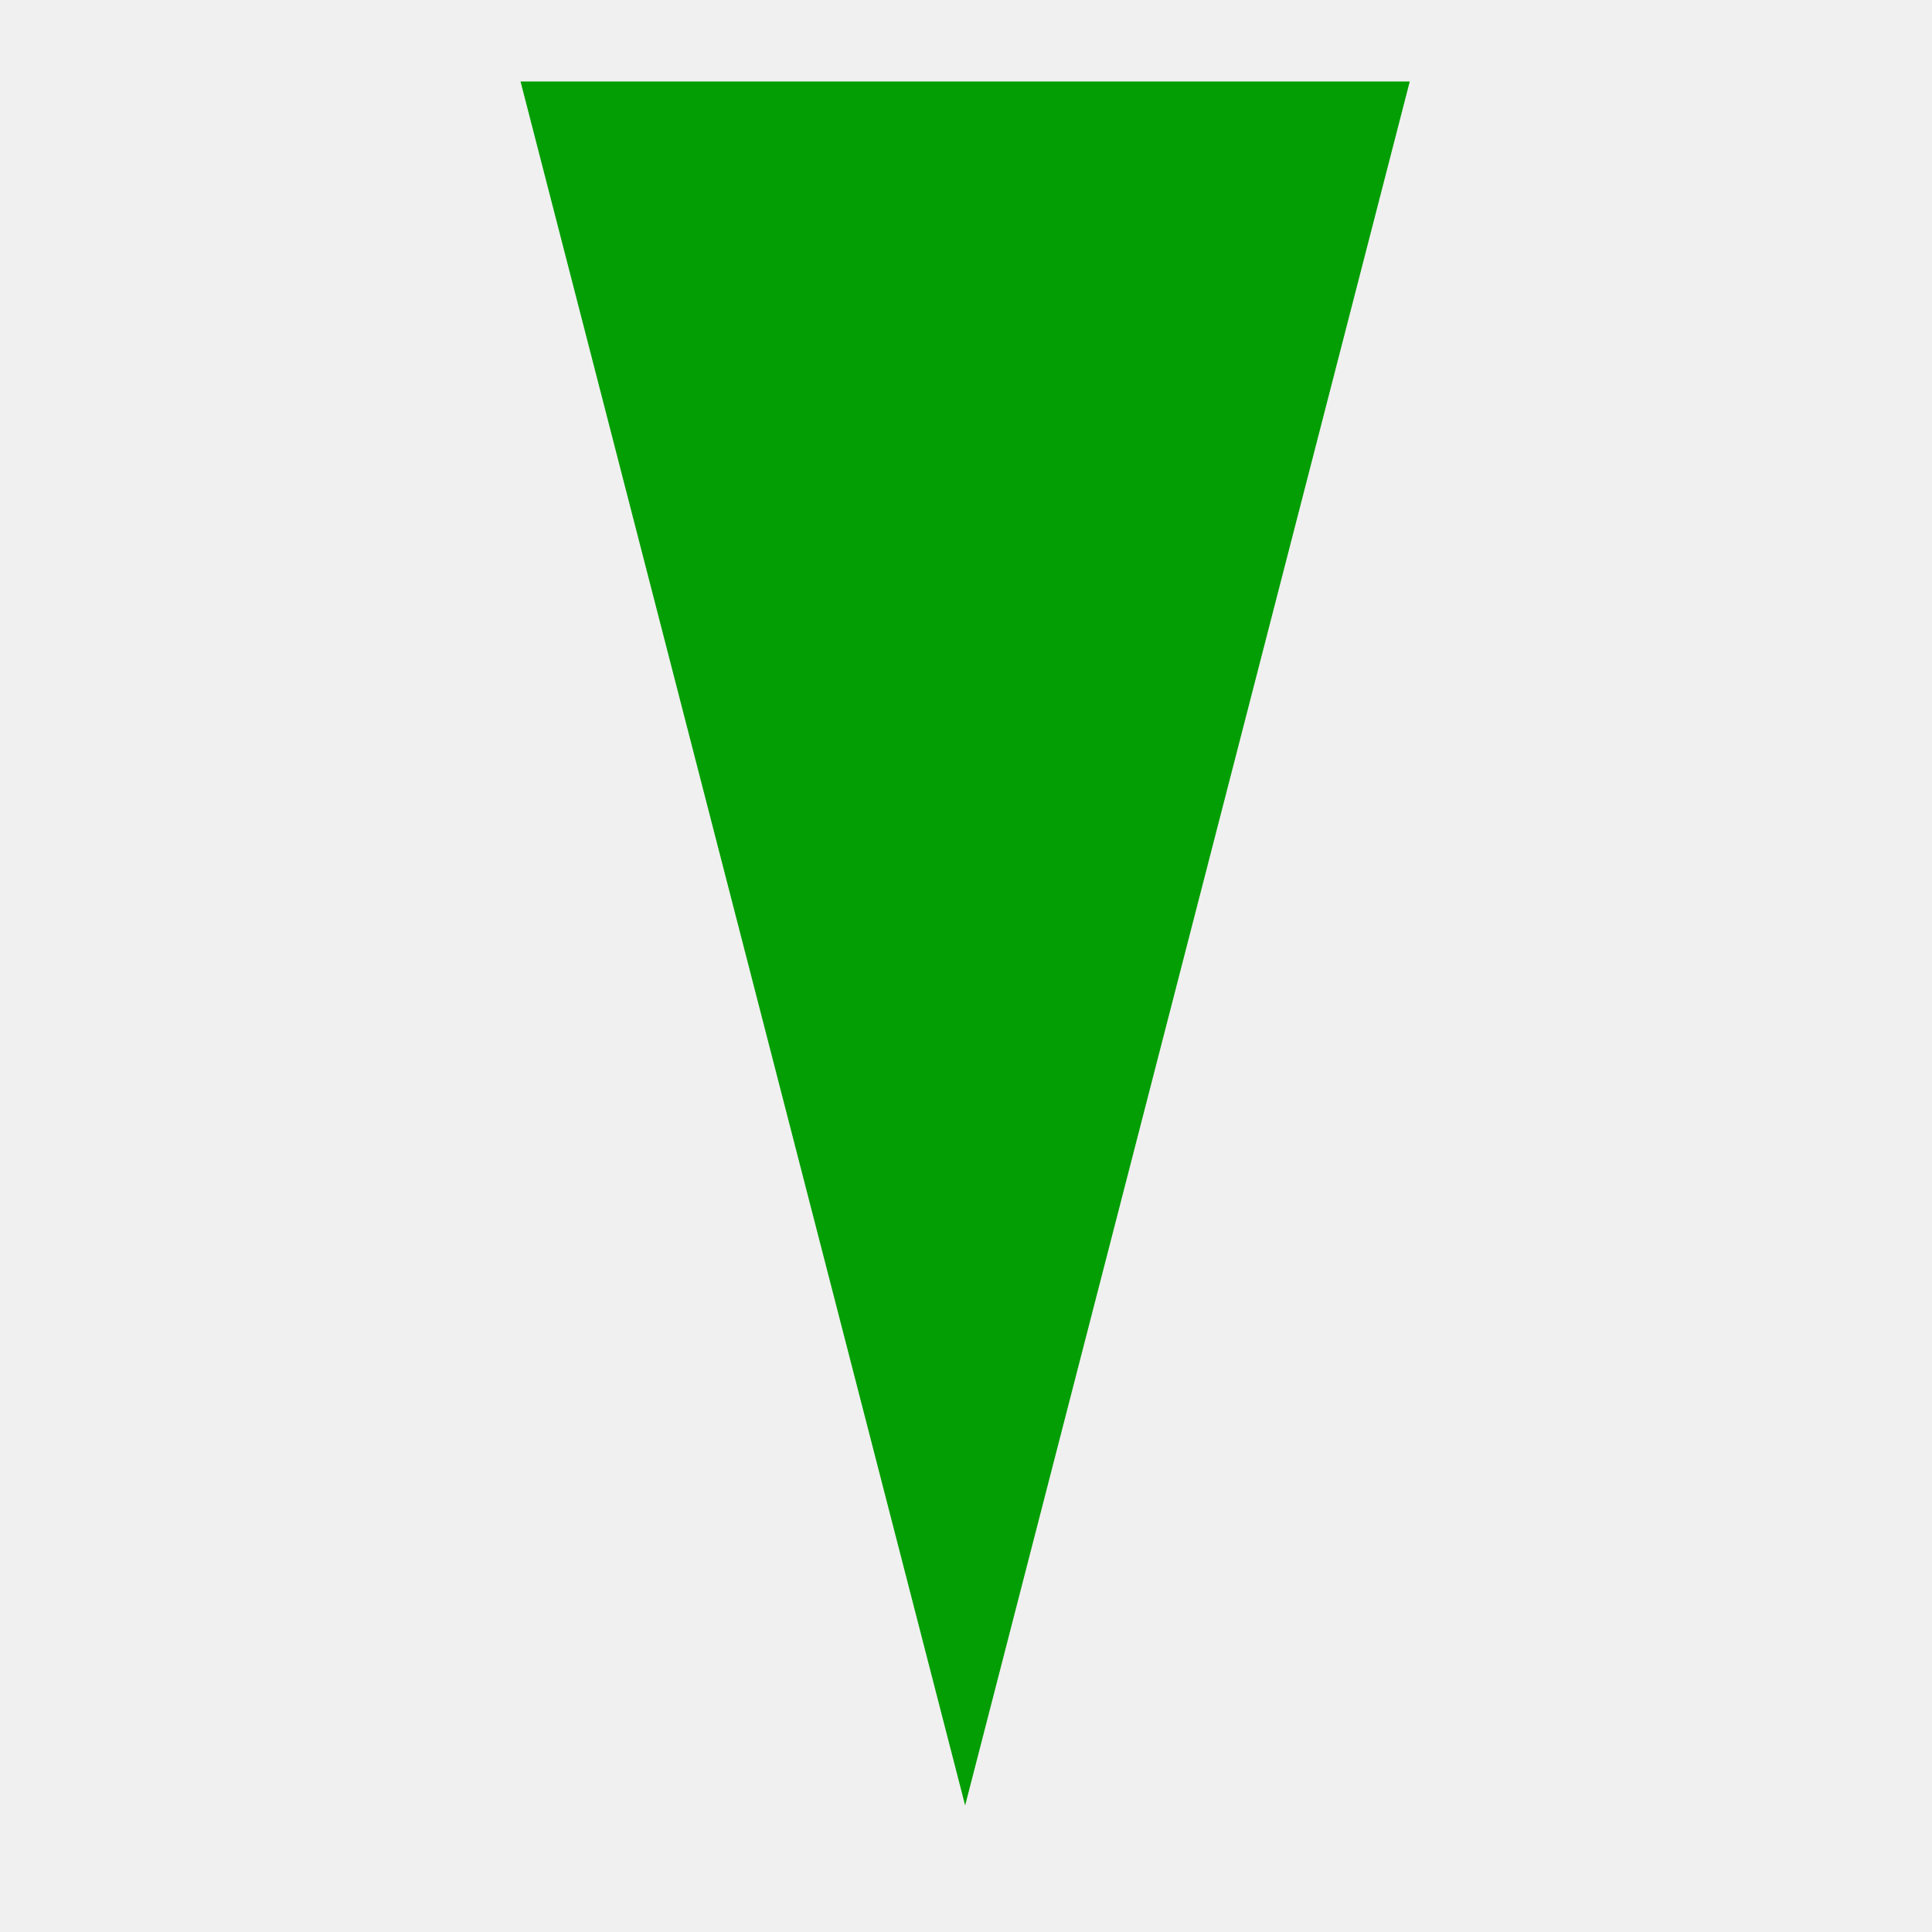
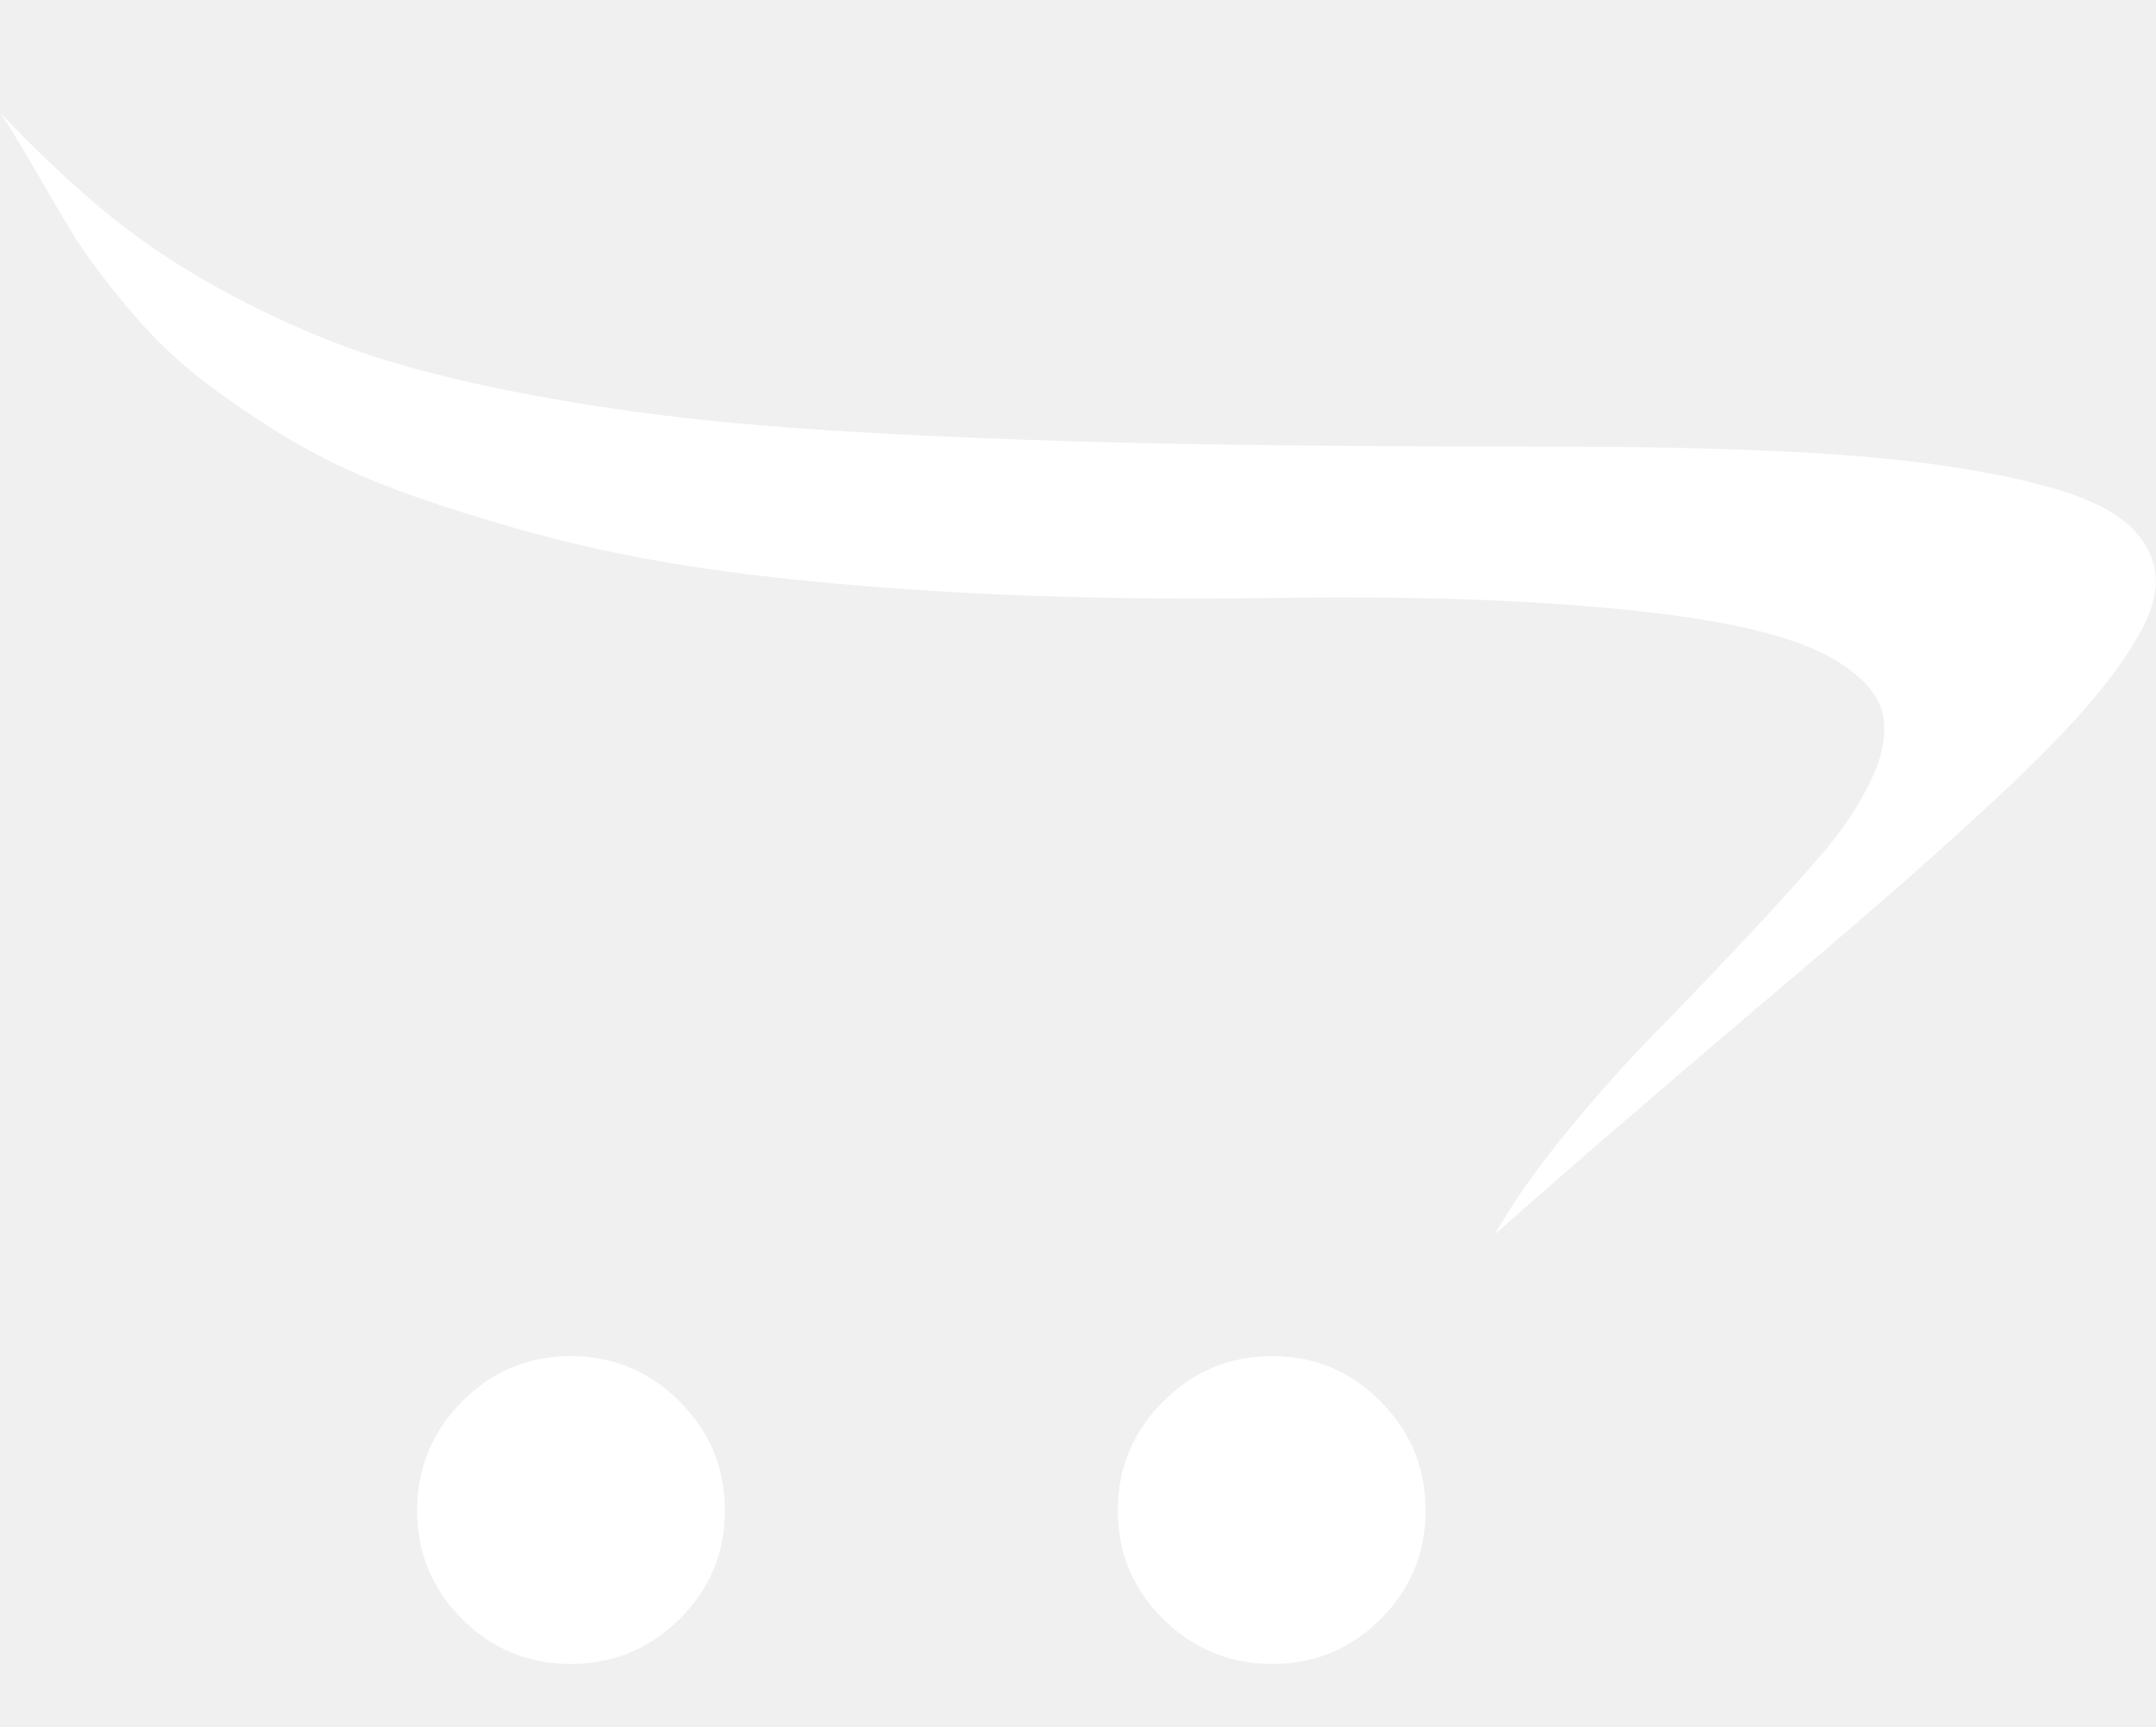
- <svg xmlns="http://www.w3.org/2000/svg" width="24" height="24">
-   <g>
-     <rect fill="#ffffff00" id="canvas_background" height="26" width="26" y="-1" x="-1" />
-     <g display="none" overflow="visible" y="0" x="0" height="100%" width="100%" id="canvasGrid">
-       <rect fill="url(#gridpattern)" stroke-width="0" y="0" x="0" height="100%" width="100%" />
-     </g>
-   </g>
-   <g>
-     <path transform="rotate(-180 11.98972,11.72034) " id="svg_1" d="m6.467,22.428l5.523,-21.415l5.523,21.415l-11.046,0z" stroke-width="1.5" fill="#039e03" />
-   </g>
+ <svg xmlns="http://www.w3.org/2000/svg" t="1602755170299" class="icon" viewBox="0 0 1279 1024" version="1.1" p-id="4752" width="249.805" height="200">
+   <defs>
+     <style type="text/css" />
+   </defs>
+   <path d="M845.685 895.816q0 37.734-26.636 64.37t-64.37 26.636-64.647-26.636-26.913-64.37 26.913-64.647 64.647-26.913 64.37 26.913 26.636 64.647zm-415.629 0q0 37.734-26.913 64.37t-64.647 26.636-64.37-26.636-26.636-64.37 26.636-64.647 64.37-26.913 64.647 26.913 26.913 64.647zm-430.056-829.037q31.63 33.295 61.318 57.988t67.144 45.503 75.468 34.959 92.115 25.248 110.982 17.48 138.728 10.266 168.693 5.272 206.704 1.387q77.133 0 135.676 2.775t100.439 9.156 68.809 15.26 39.399 21.919 13.318 28.578-10.821 35.514-31.352 42.451-49.665 50.497-64.37 57.988-77.133 66.034q-102.659 87.121-158.705 137.063 16.092-28.3 42.451-60.485t52.162-58.543 52.439-54.659 46.058-50.774 29.965-44.67 7.214-38.844-25.248-30.798-64.647-22.751-113.202-13.04-168.693-2.775q-93.225 1.11-174.242-3.329t-142.057-12.763-113.479-22.751-88.508-28.578-67.977-34.682-50.774-36.902-37.734-39.676-28.023-38.566-22.196-37.734-20.254-33.017z" p-id="4753" fill="#ffffff" />
</svg>
